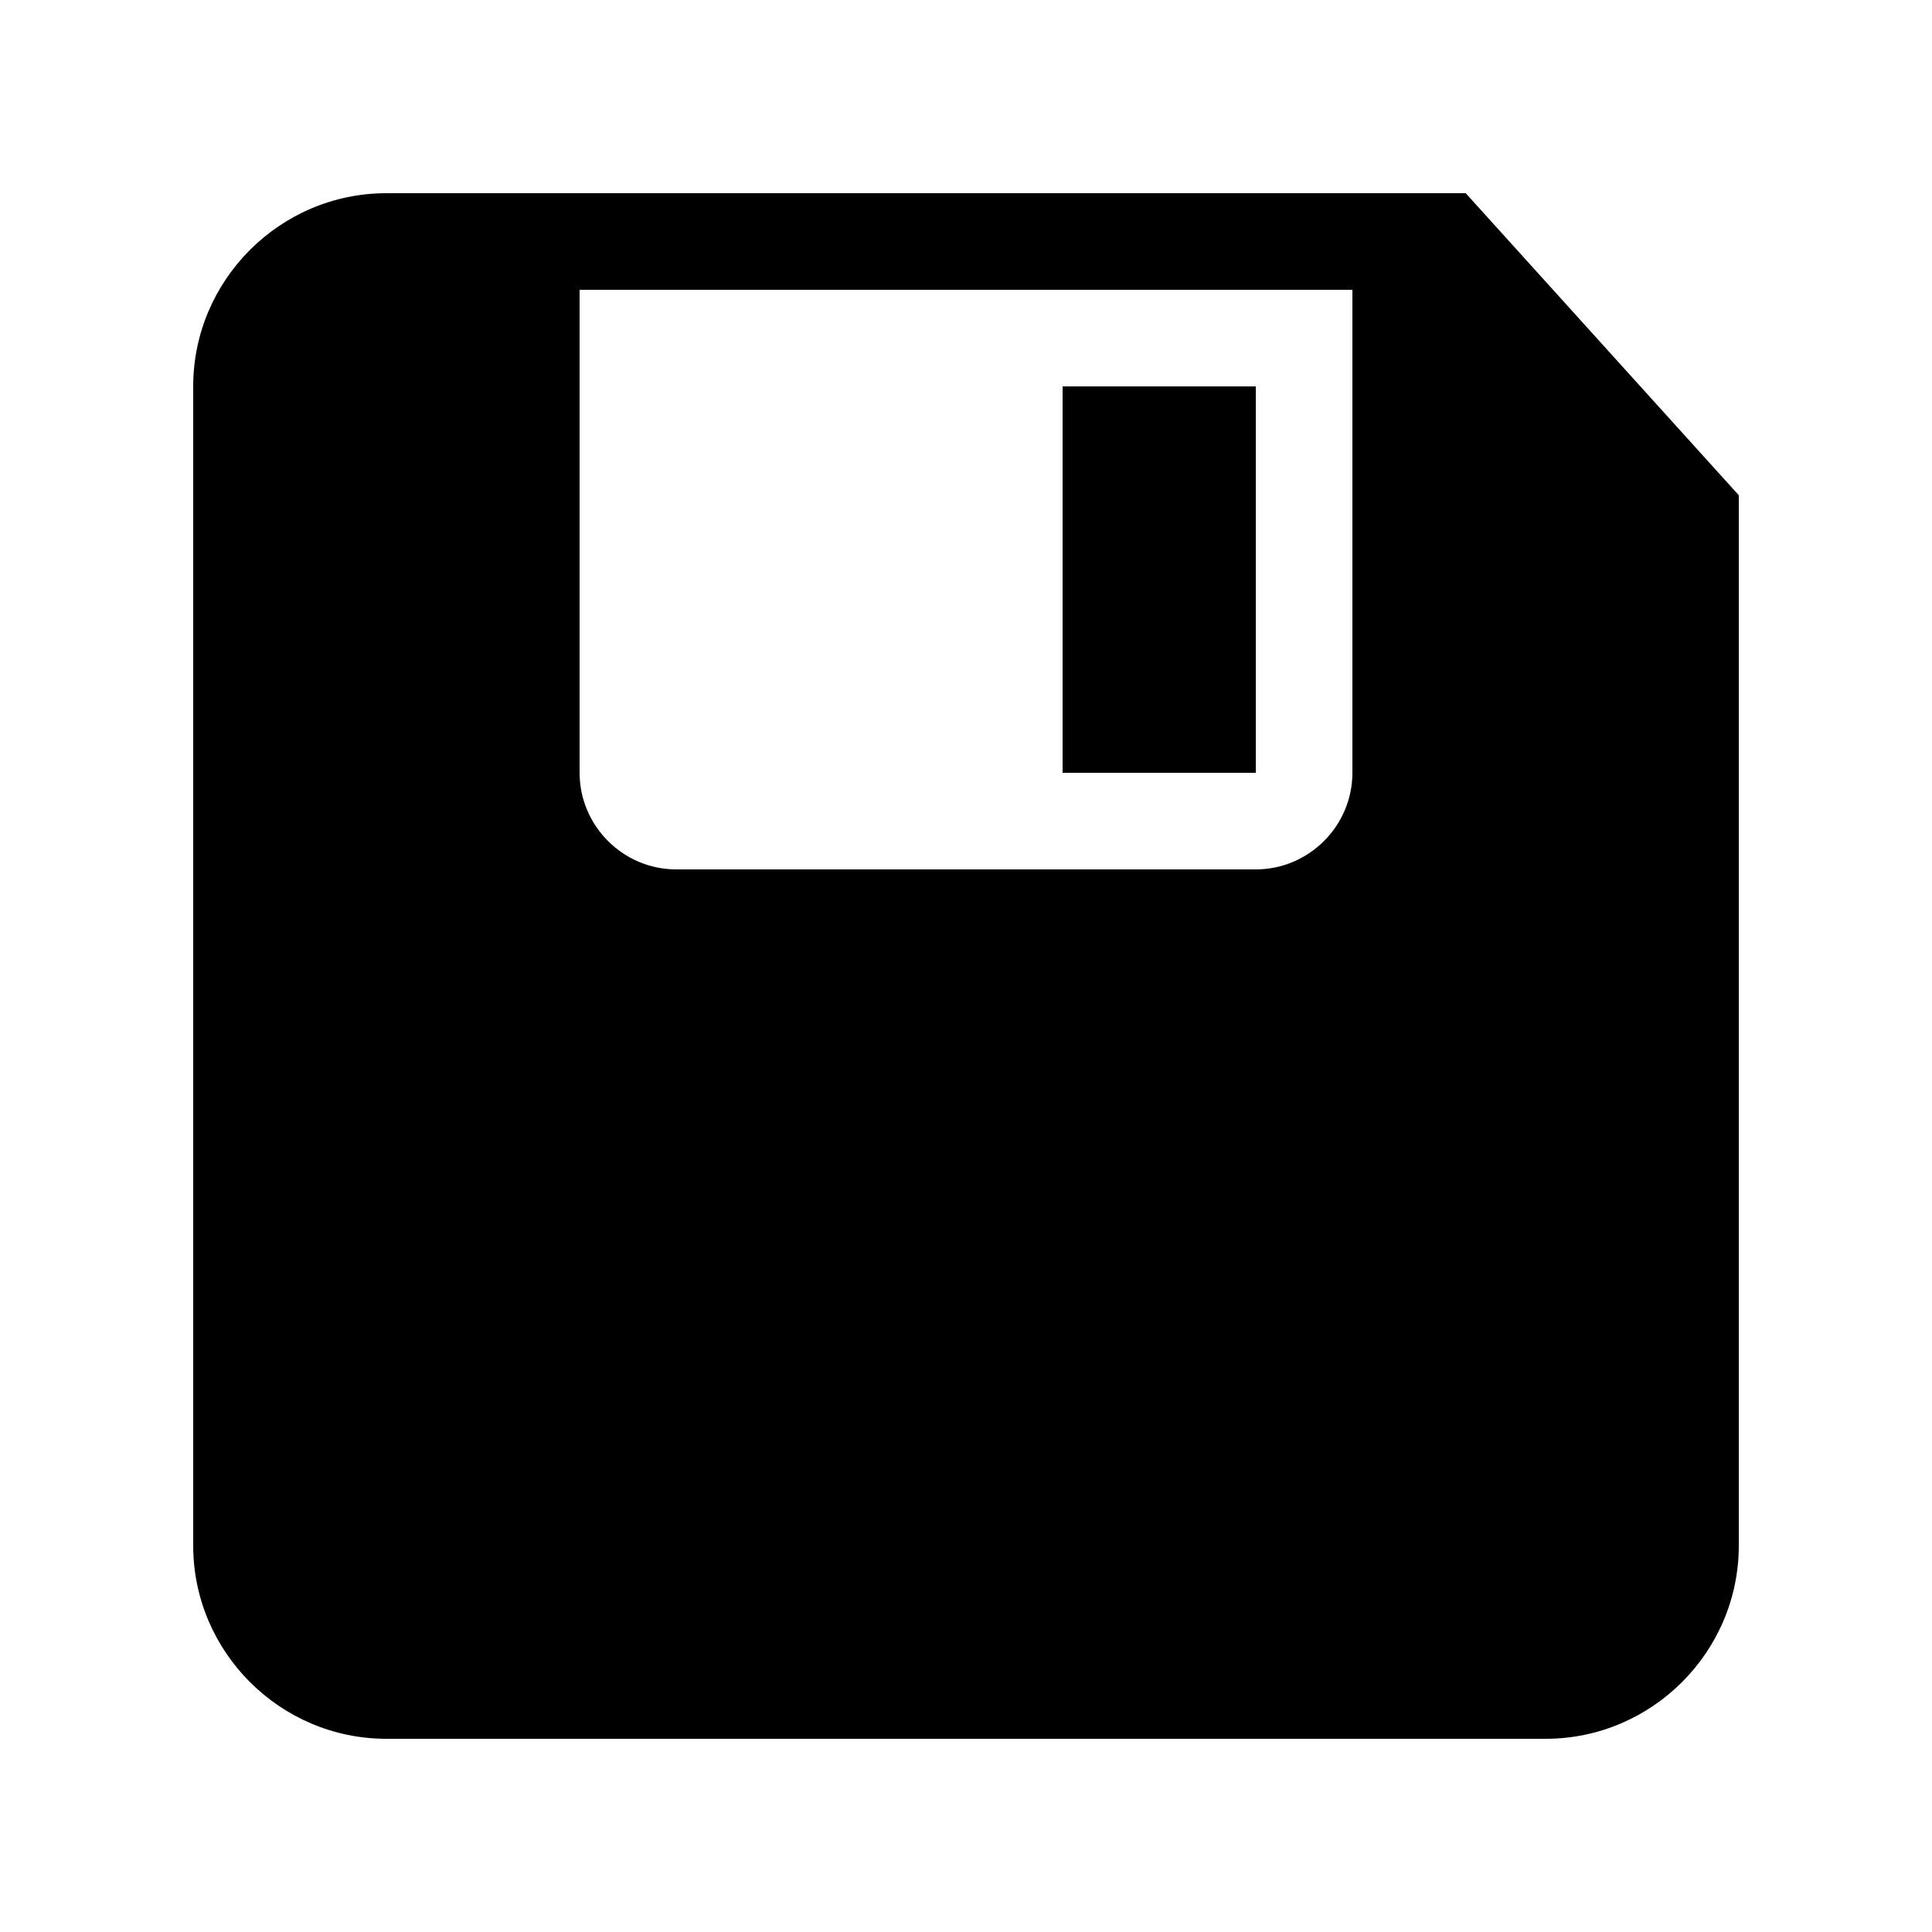
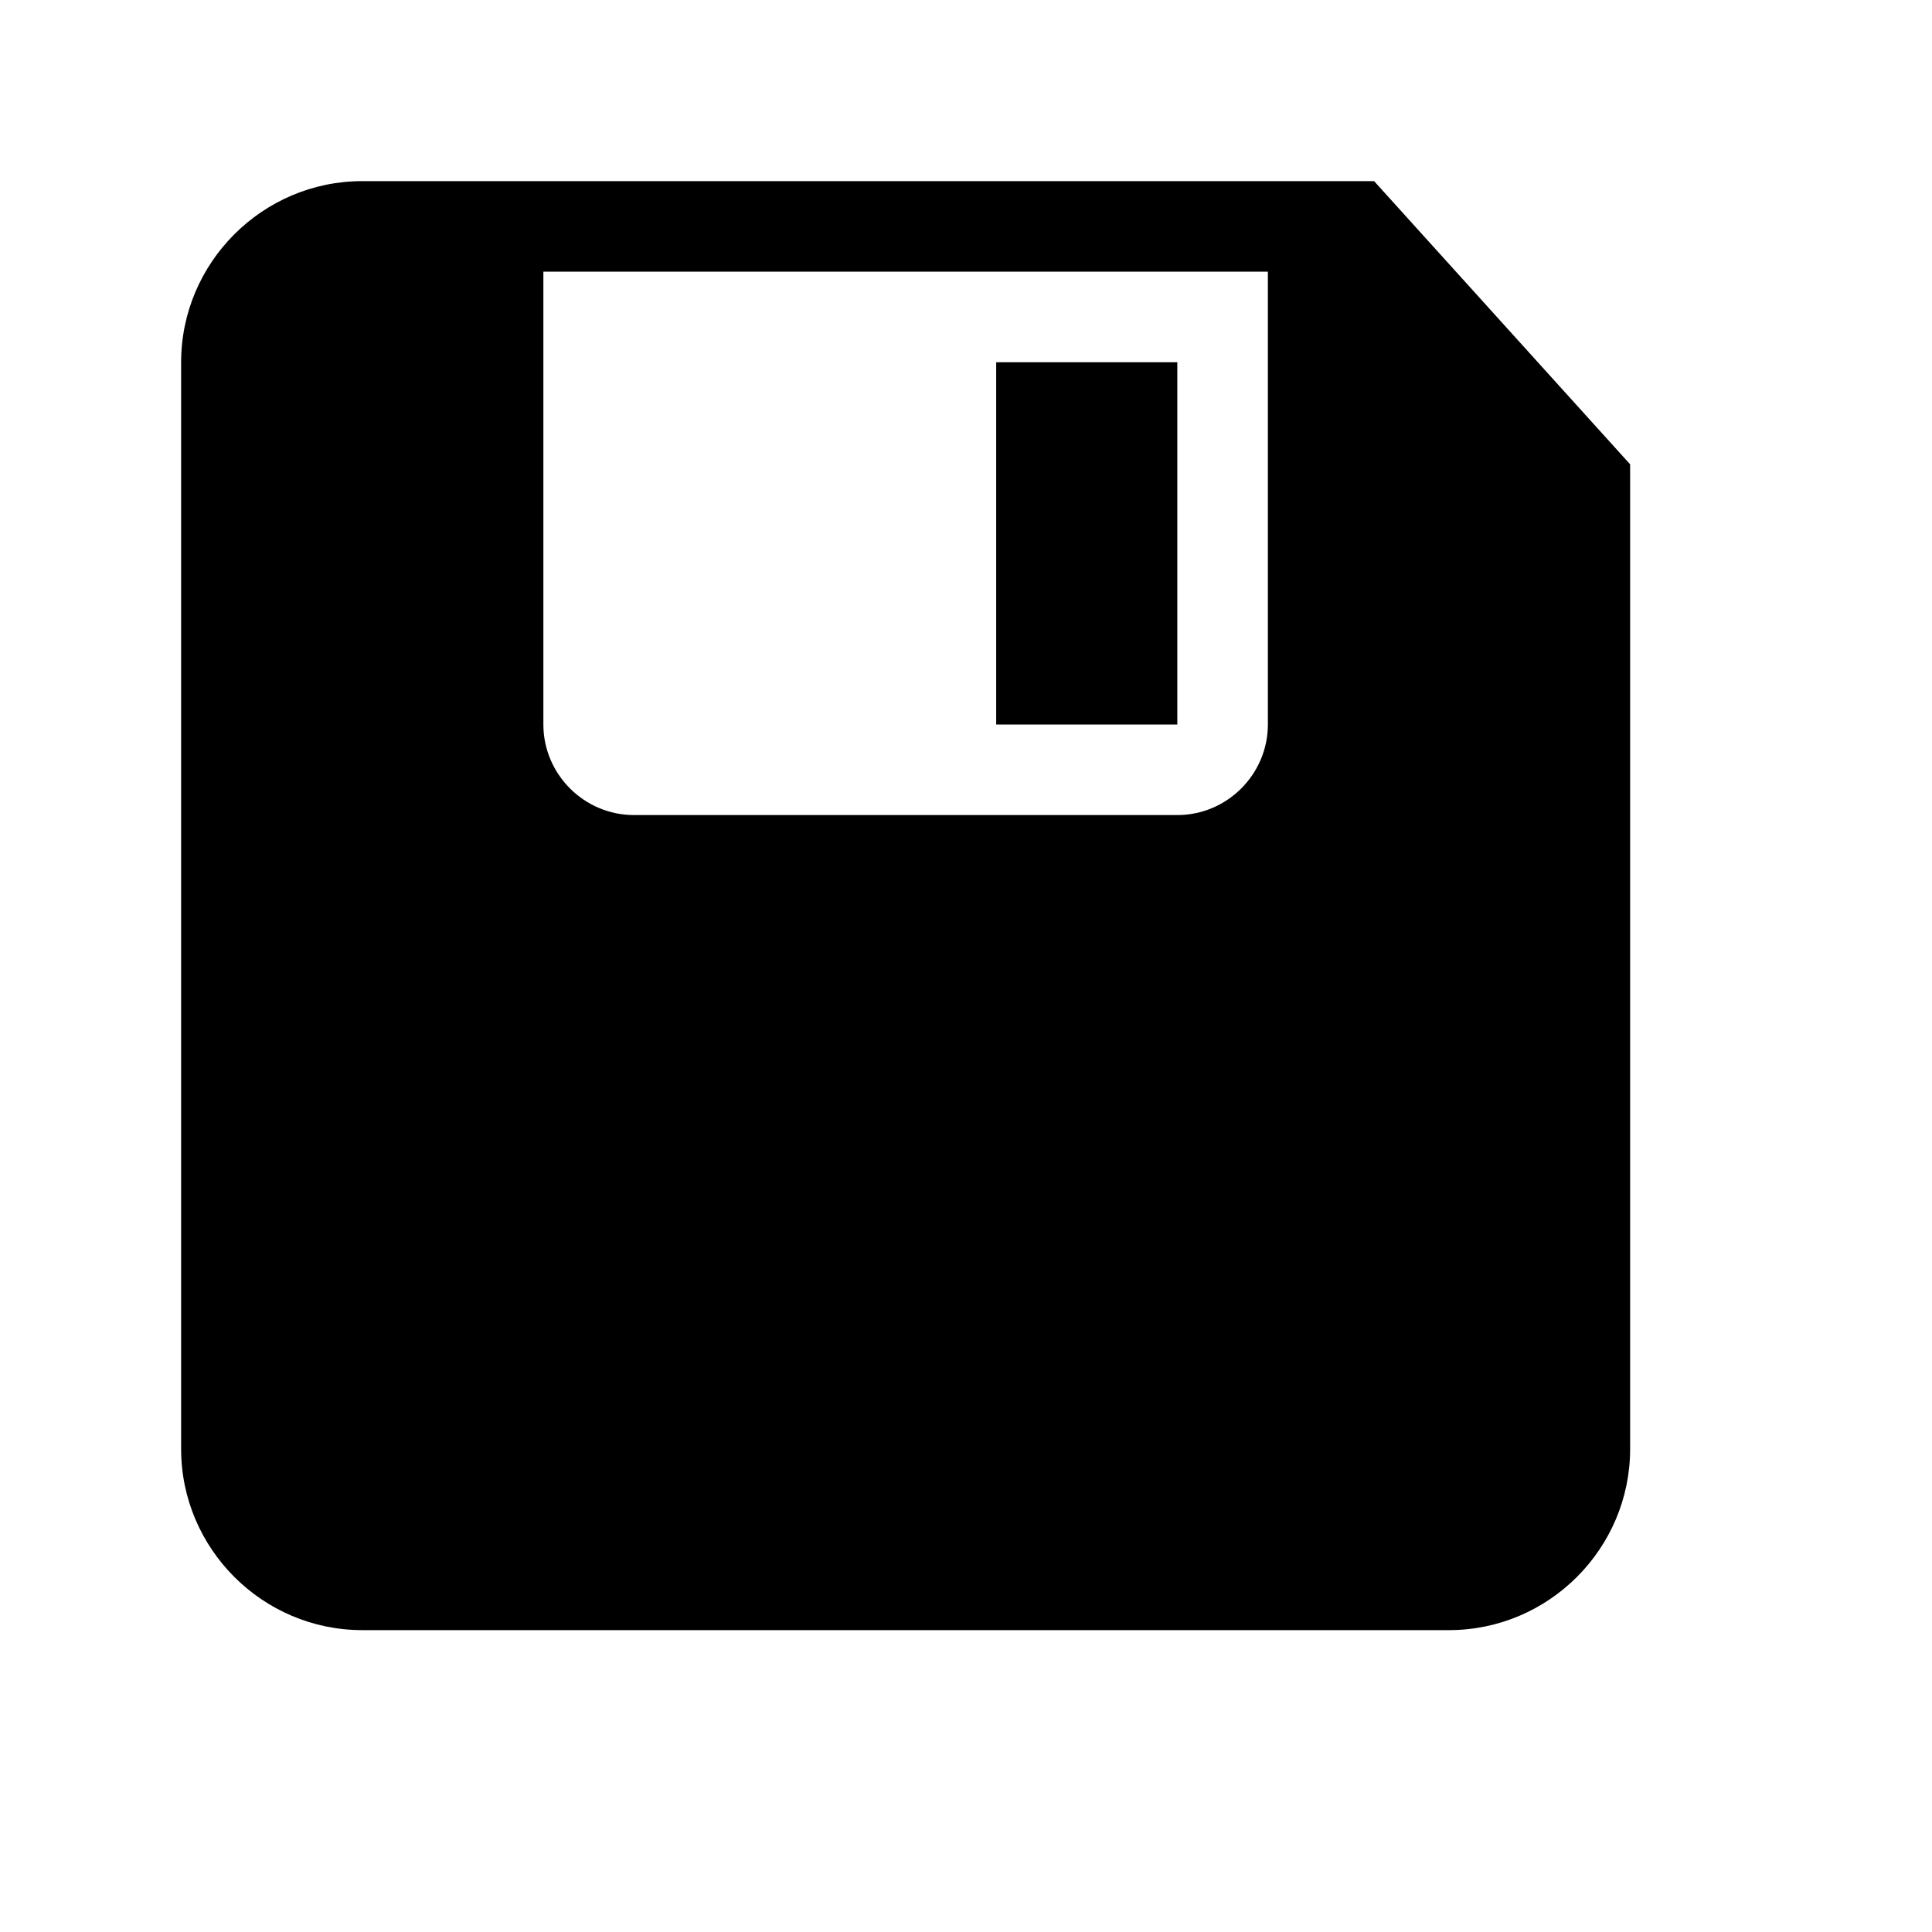
- <svg xmlns="http://www.w3.org/2000/svg" version="1.1" id="Save" x="0px" y="0px" viewBox="0 0 20 20" enable-background="new 0 0 20 20" xml:space="preserve">
-   <path d="M15.173,2H4C2.899,2,2,2.9,2,4v12c0,1.1,0.899,2,2,2h12c1.101,0,2-0.9,2-2V5.127L15.173,2z M14,8c0,0.549-0.45,1-1,1H7  C6.45,9,6,8.549,6,8V3h8V8z M13,4h-2v4h2V4z" />
+ <svg xmlns="http://www.w3.org/2000/svg" version="1.1" id="Save" x="512px" y="512px" viewBox="0 0 512 512" enable-background="new 0 0 512 512" xml:space="preserve">
+   <g transform="matrix(24 0 0 24 0 0)">
+     <path d="M15.173,2H4C2.899,2,2,2.9,2,4v12c0,1.1,0.899,2,2,2h12c1.101,0,2-0.9,2-2V5.127L15.173,2z M14,8c0,0.549-0.45,1-1,1H7  C6.45,9,6,8.549,6,8V3h8V8z M13,4h-2v4h2V4z" />
+   </g>
</svg>
